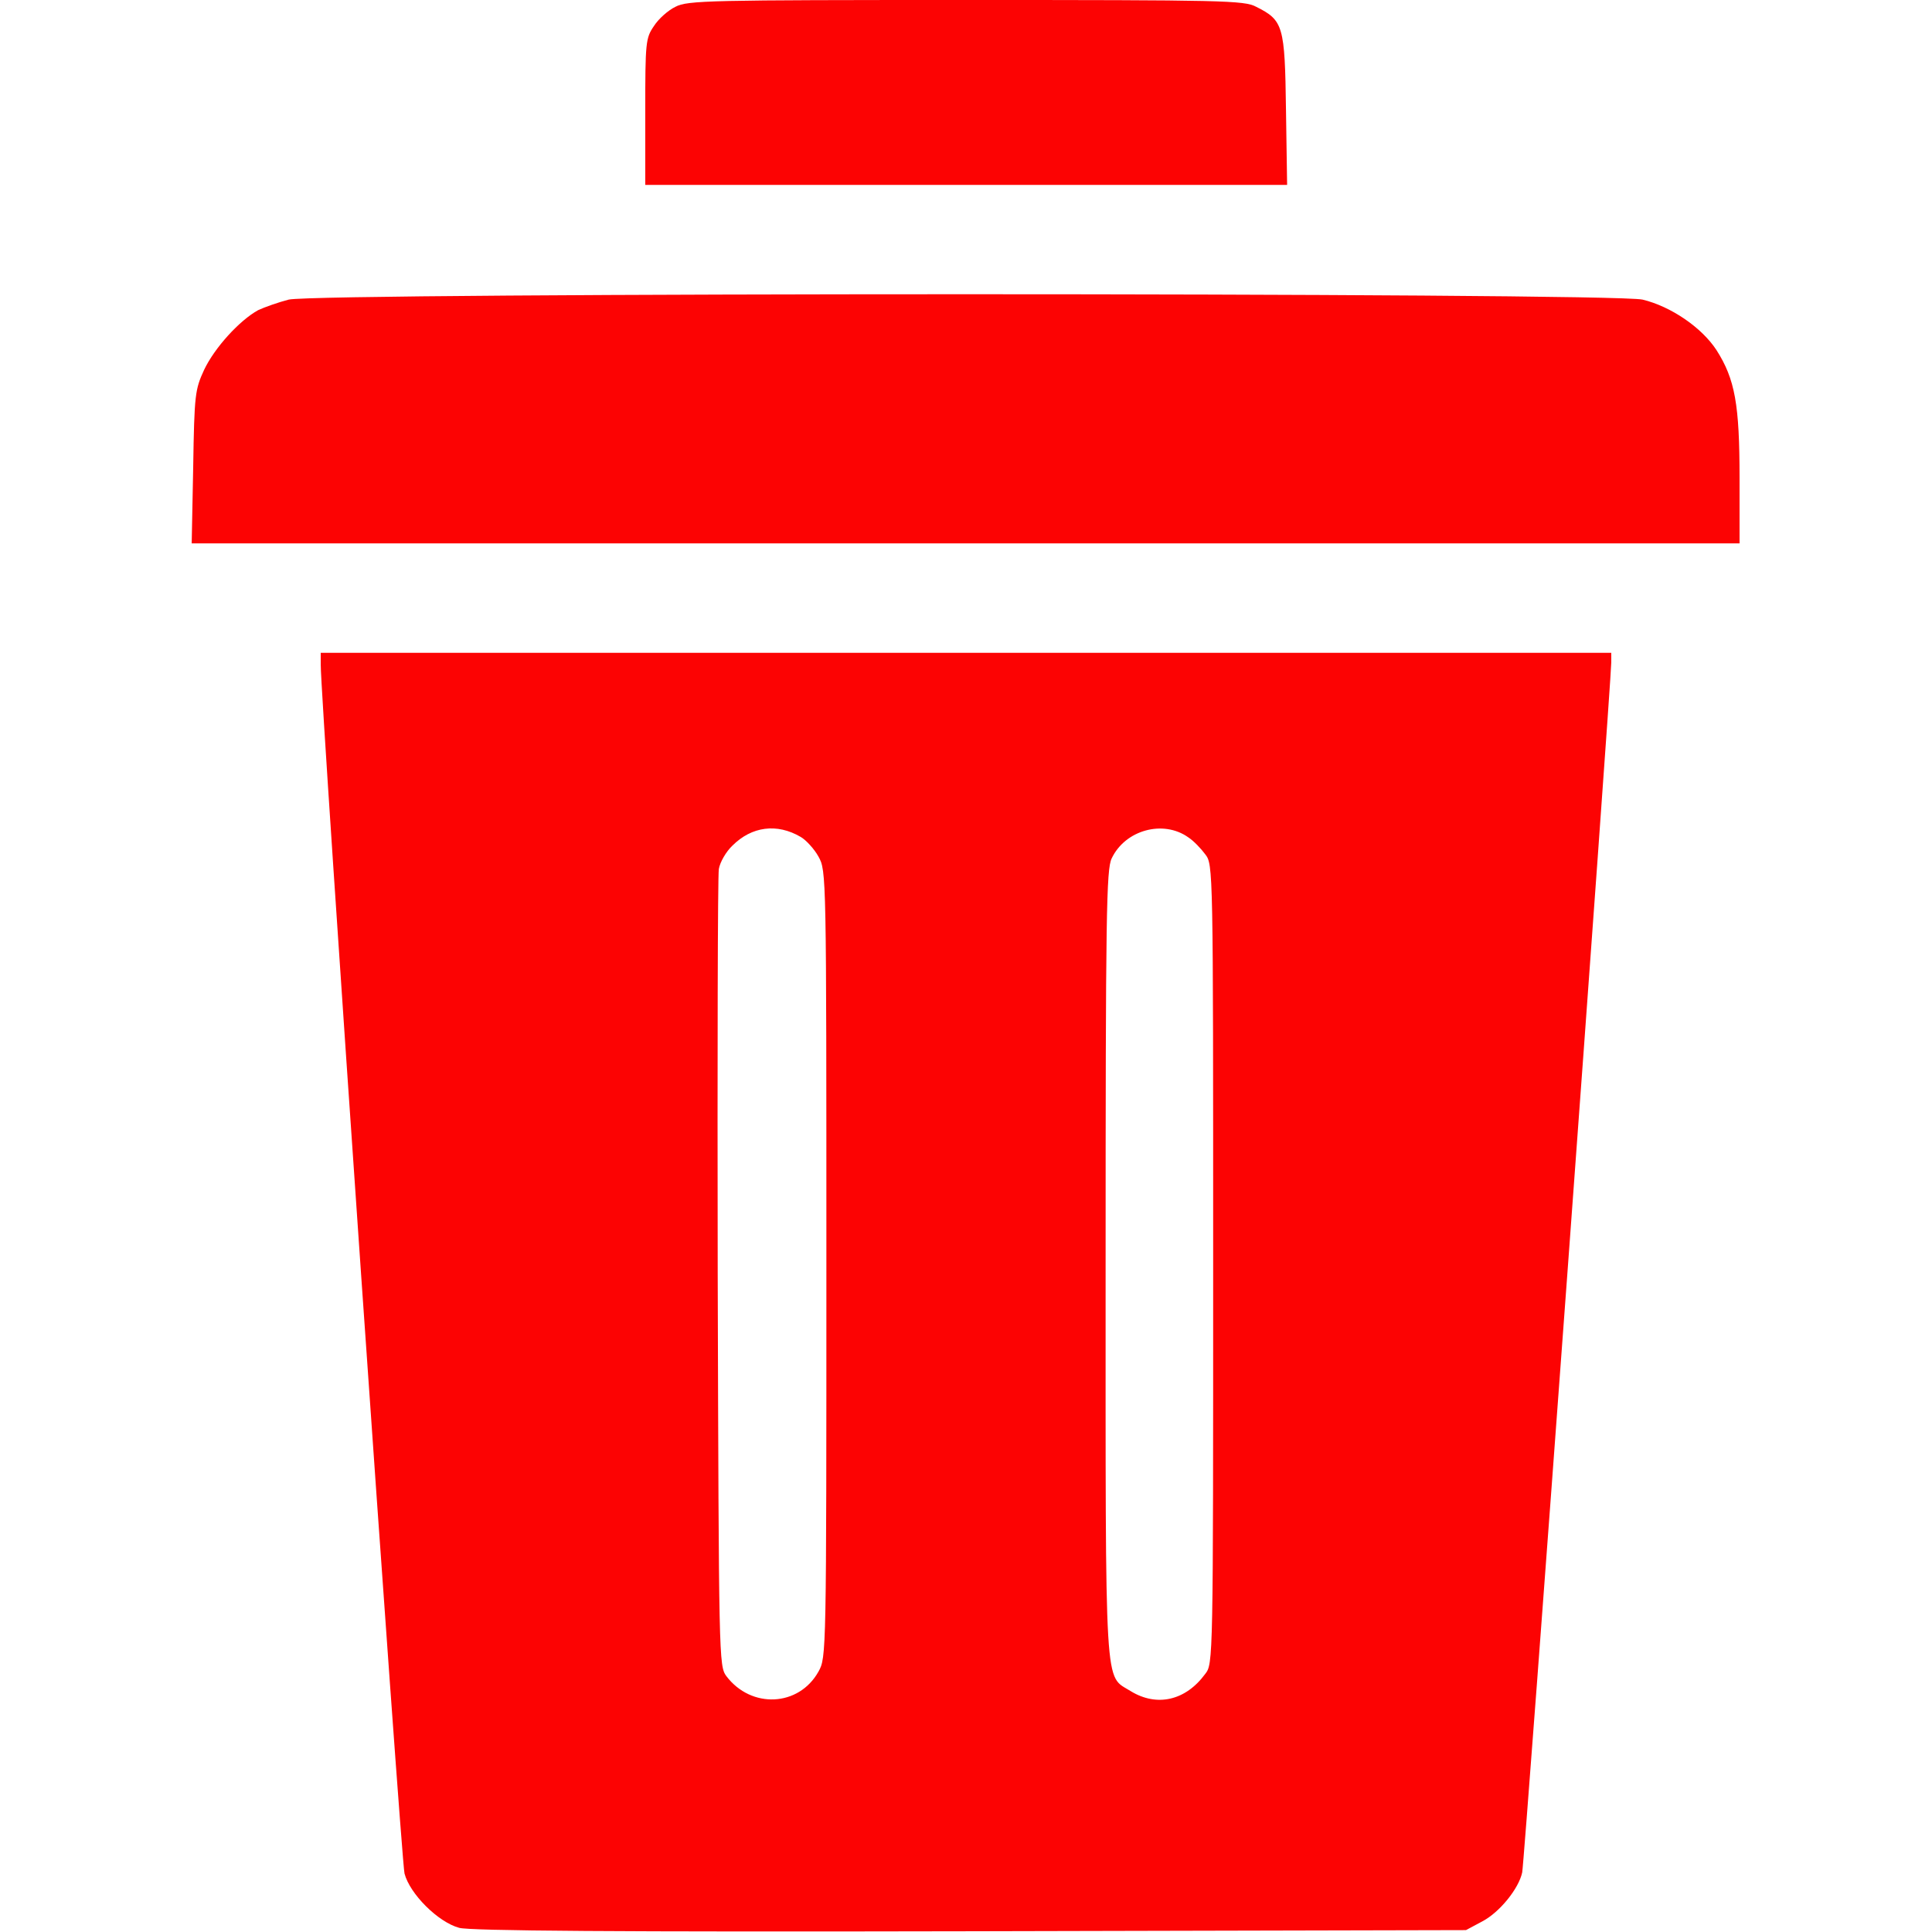
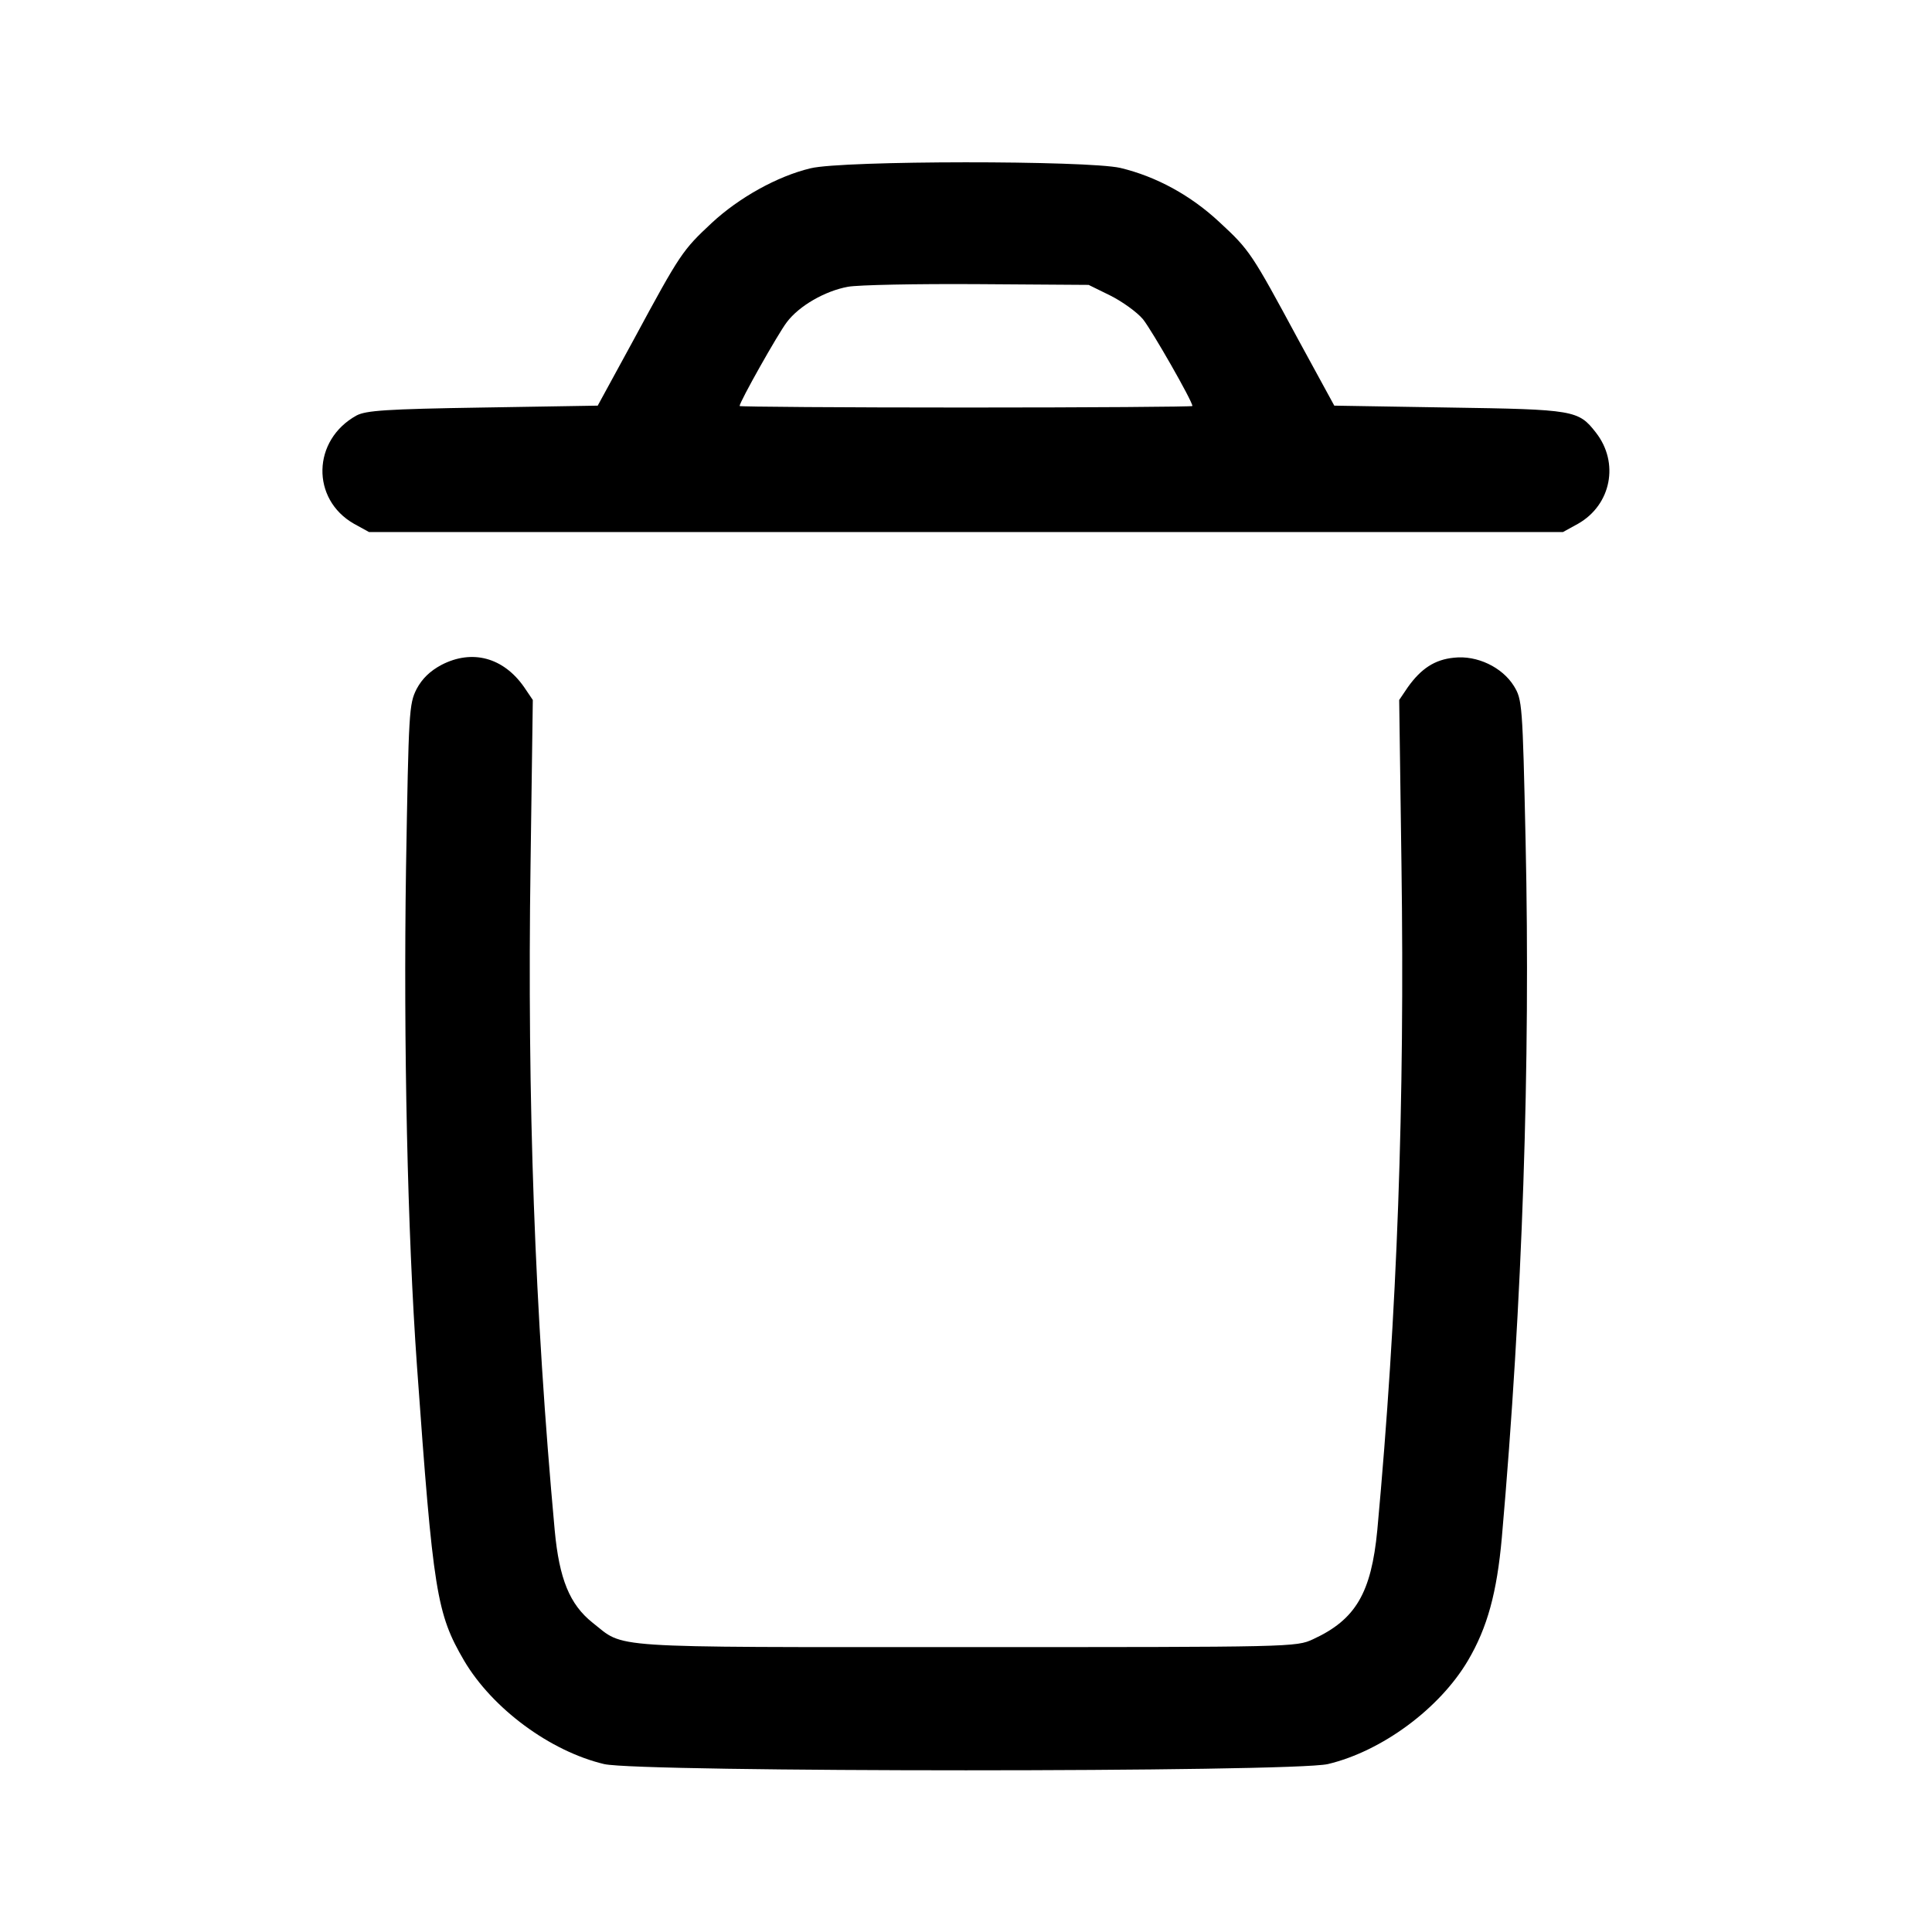
<svg xmlns="http://www.w3.org/2000/svg" version="1.0" width="512pt" height="512pt" viewBox="0 0 512 512" preserveAspectRatio="xMidYMid meet">
-   <g transform="translate(0,512) scale(0.1,-0.1)" fill="#fc0303" stroke="none">
-     <path d="M1790 5102 c-19 -9 -45 -32 -57 -51 -22 -32 -23 -43 -23 -227 l0 -194 851 0 850 0 -3 199 c-3 223 -7 237 -79 273 -31 17 -89 18 -769 18 -680 0 -738 -1 -770 -18z" />
-     <path d="M765 4326 c-27 -7 -64 -20 -81 -28 -49 -27 -115 -99 -143 -158 -24 -52 -26 -65 -29 -257 l-4 -203 2051 0 2051 0 0 173 c0 195 -12 262 -61 339 -39 60 -121 116 -196 134 -81 19 -3510 19 -3588 0z" />
-     <path d="M850 3358 c-1 -84 213 -3168 222 -3203 14 -54 89 -129 145 -144 30 -8 409 -11 1355 -9 l1313 3 43 23 c46 24 97 87 106 130 6 27 236 3156 236 3206 l0 26 -1710 0 -1710 0 0 -32z m1272 -456 c14 -8 36 -32 47 -52 21 -38 21 -41 21 -1080 0 -1039 0 -1042 -21 -1080 -52 -93 -178 -99 -244 -12 -20 27 -20 45 -23 1067 -1 572 0 1054 3 1072 3 18 19 46 36 62 51 51 118 60 181 23z m1027 -1 c14 -9 34 -30 45 -45 21 -27 21 -32 21 -1086 0 -1054 0 -1059 -21 -1086 -52 -71 -128 -88 -197 -46 -71 45 -67 -27 -67 1132 0 931 2 1046 16 1075 36 76 137 103 203 56z" />
+   <g transform="translate(0,512) scale(0.1,-0.1)" fill="#000000" stroke="none">
+     <path d="M2148 4674 c-88 -21 -190 -78 -262 -145 -77 -72 -83 -80 -206 -308 l-96 -176 -304 -5 c-258 -4 -310 -8 -335 -21 -118 -65 -121 -222 -7 -287 l40 -22 1582 0 1582 0 40 22 c88 50 110 162 47 242 -46 59 -57 61 -389 66 l-304 5 -96 176 c-123 228 -128 236 -208 310 -76 71 -167 121 -263 144 -88 20 -735 20 -821 -1z m794 -337 c32 -16 71 -44 87 -63 24 -30 131 -217 131 -230 0 -2 -270 -4 -600 -4 -330 0 -600 2 -600 4 0 11 102 192 125 222 33 44 102 83 162 94 27 5 181 8 343 7 l295 -2 57 -28z" />
+     <path d="M1170 3358 c-30 -16 -51 -36 -66 -64 -20 -40 -21 -58 -28 -475 -7 -465 4 -968 29 -1319 43 -601 52 -656 125 -781 75 -127 228 -240 371 -274 96 -22 1822 -22 1918 0 143 34 296 147 371 274 52 88 77 181 90 326 55 627 76 1257 63 1845 -8 366 -9 376 -31 412 -31 50 -98 82 -159 75 -51 -5 -87 -29 -122 -78 l-23 -34 6 -435 c9 -634 -11 -1188 -64 -1765 -16 -166 -57 -237 -170 -289 -45 -21 -53 -21 -920 -21 -970 0 -902 -4 -990 65 -60 48 -88 115 -100 245 -53 578 -73 1137 -64 1765 l6 435 -23 34 c-55 79 -138 101 -219 59z" />
  </g>
</svg>
